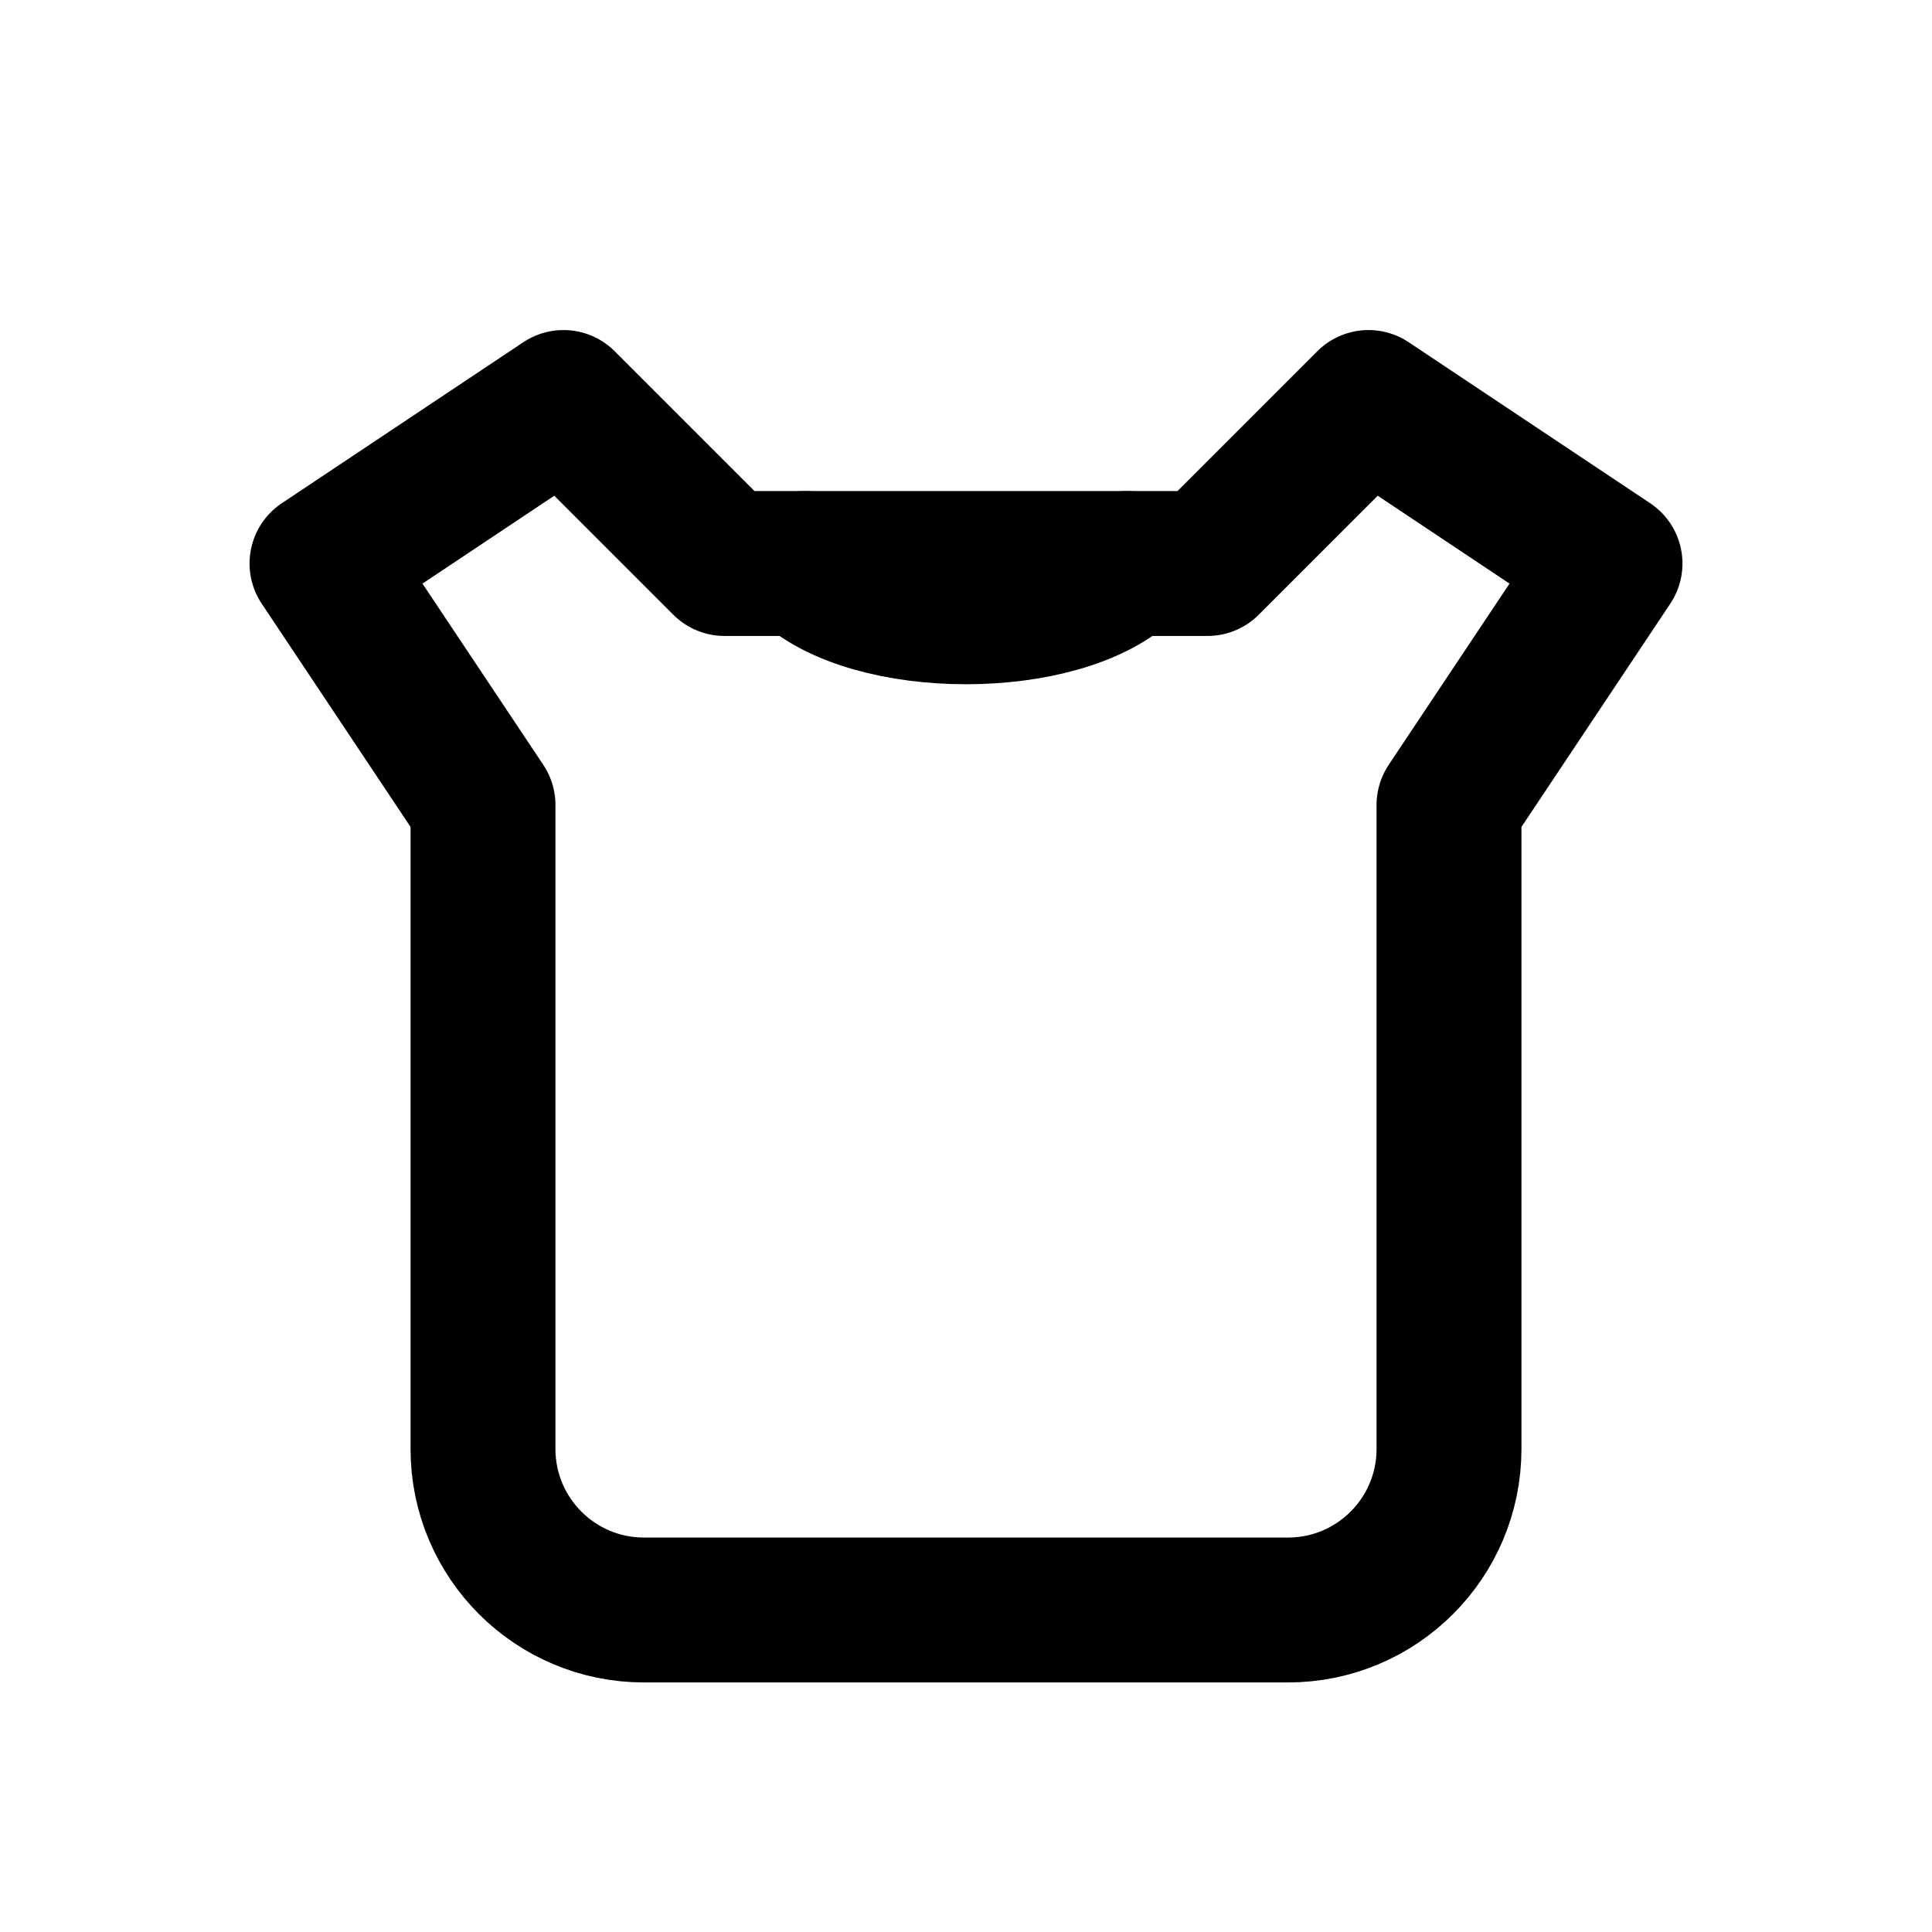
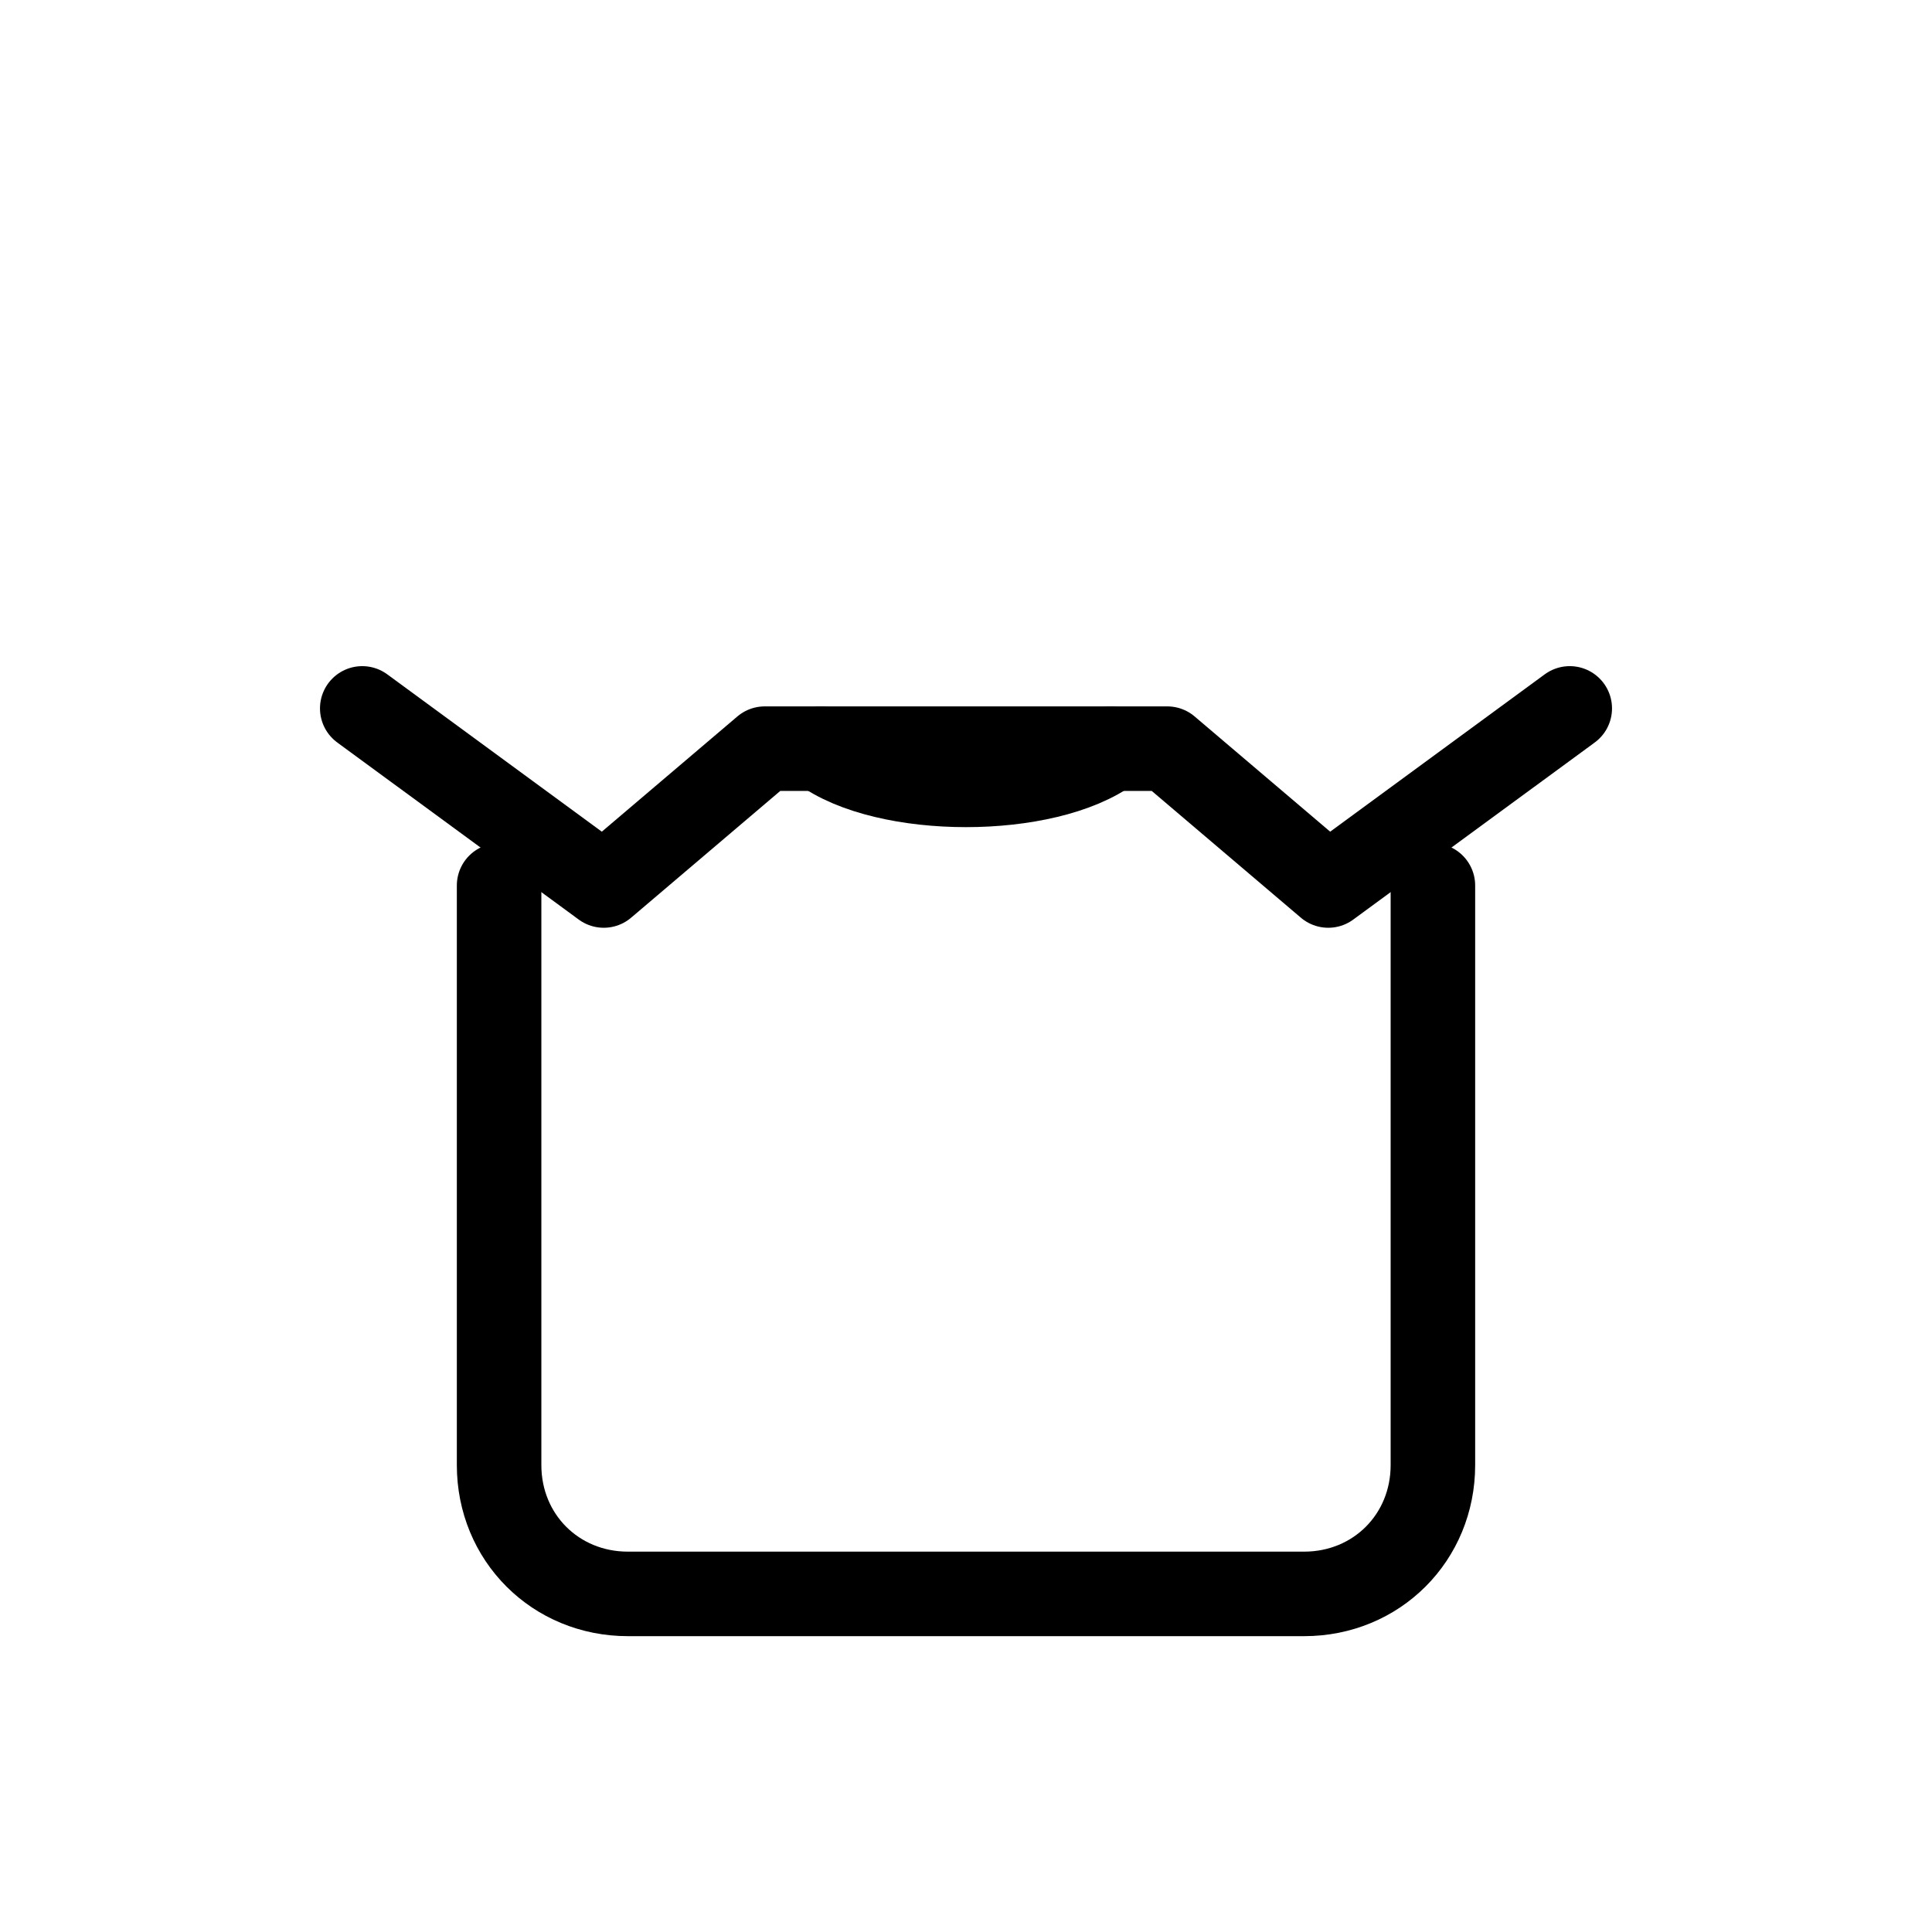
<svg xmlns="http://www.w3.org/2000/svg" viewBox="0 0 24 24" width="24" height="24" aria-hidden="true">
-   <g fill="none" stroke="currentColor" stroke-width="1.8" stroke-linecap="round" stroke-linejoin="round">
-     <path d="M4 7l3-2 2 2h6l2-2 3 2-2 3v8a2 2 0 0 1-2 2H8a2 2 0 0 1-2-2v-8L4 7z" />
-     <path d="M10 7c.8.8 3.2.8 4 0" />
+   <g fill="none" stroke="currentColor" stroke-width="1.05" stroke-linecap="round" stroke-linejoin="round" vector-effect="non-scaling-stroke">
+     <path d="M4.5 8.8l3 2.2 2-1.7h5l2 1.7 3-2.2" />
+     <path d="M6.2 11v7.2c0 .9.7 1.6 1.6 1.6h8.4c.9 0 1.6-.7 1.6-1.6V11" />
+     <path d="M10.2 9.3c.8.6 2.8.6 3.6 0" />
  </g>
</svg>
